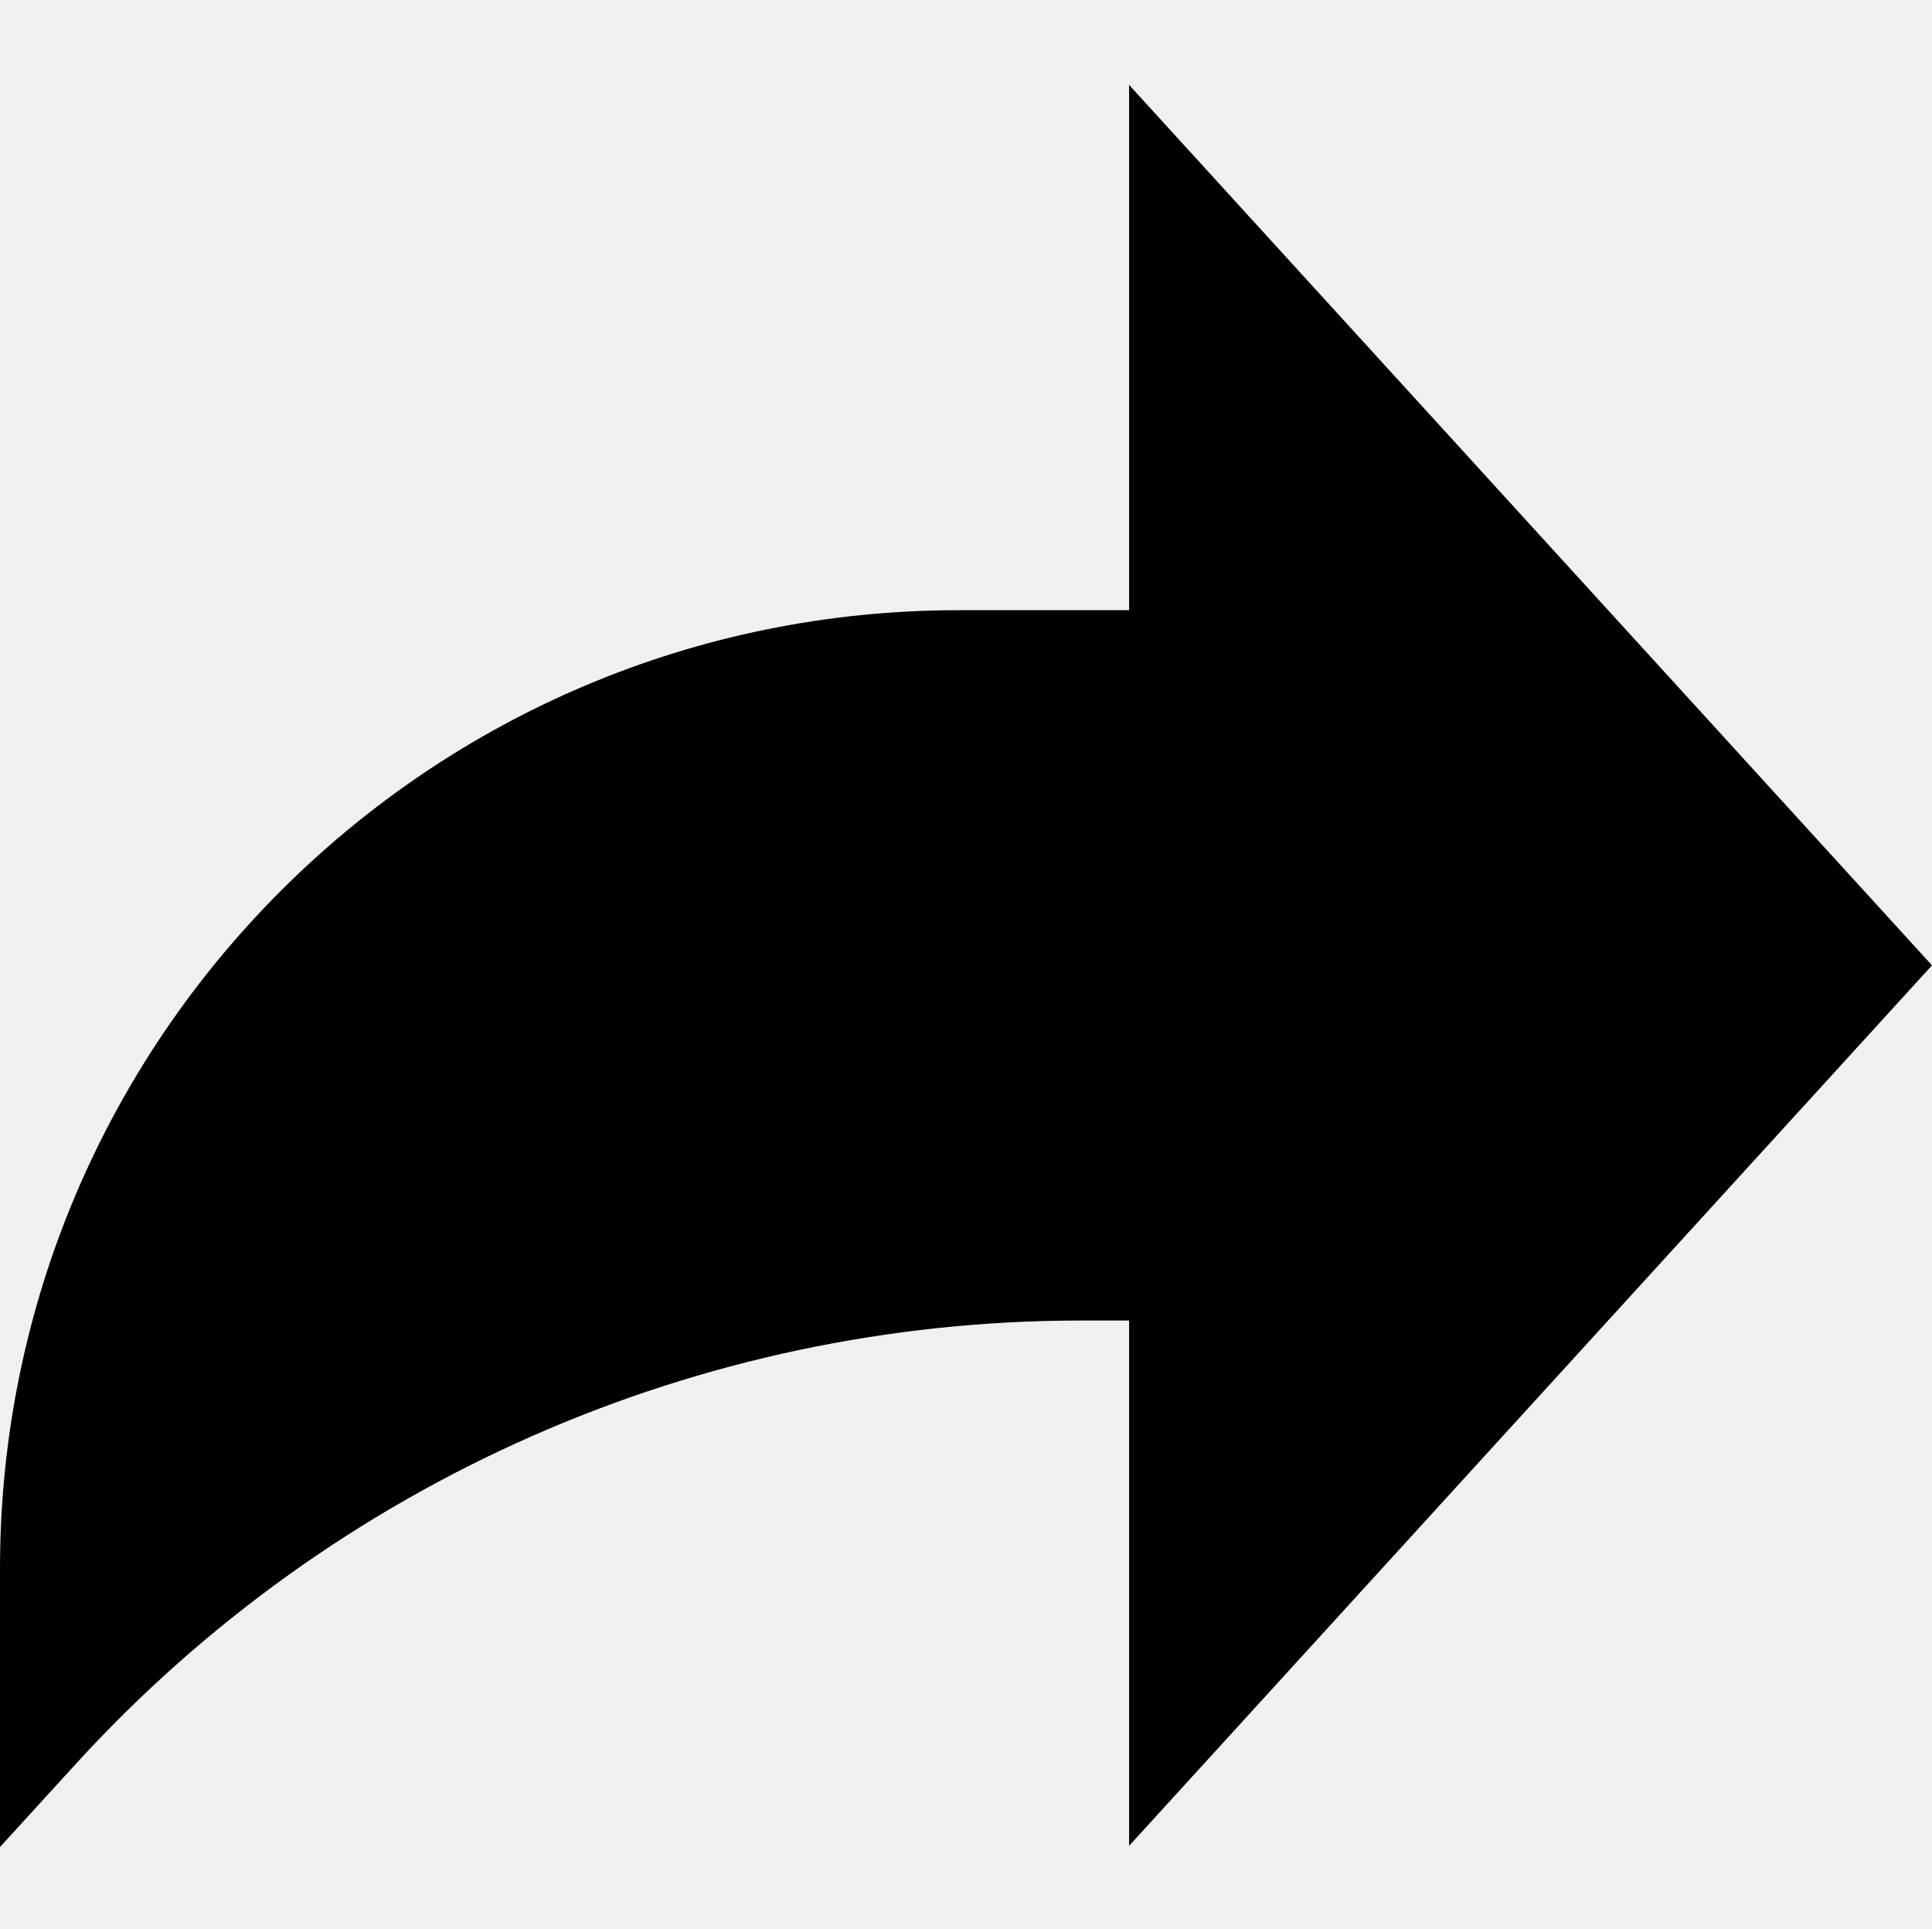
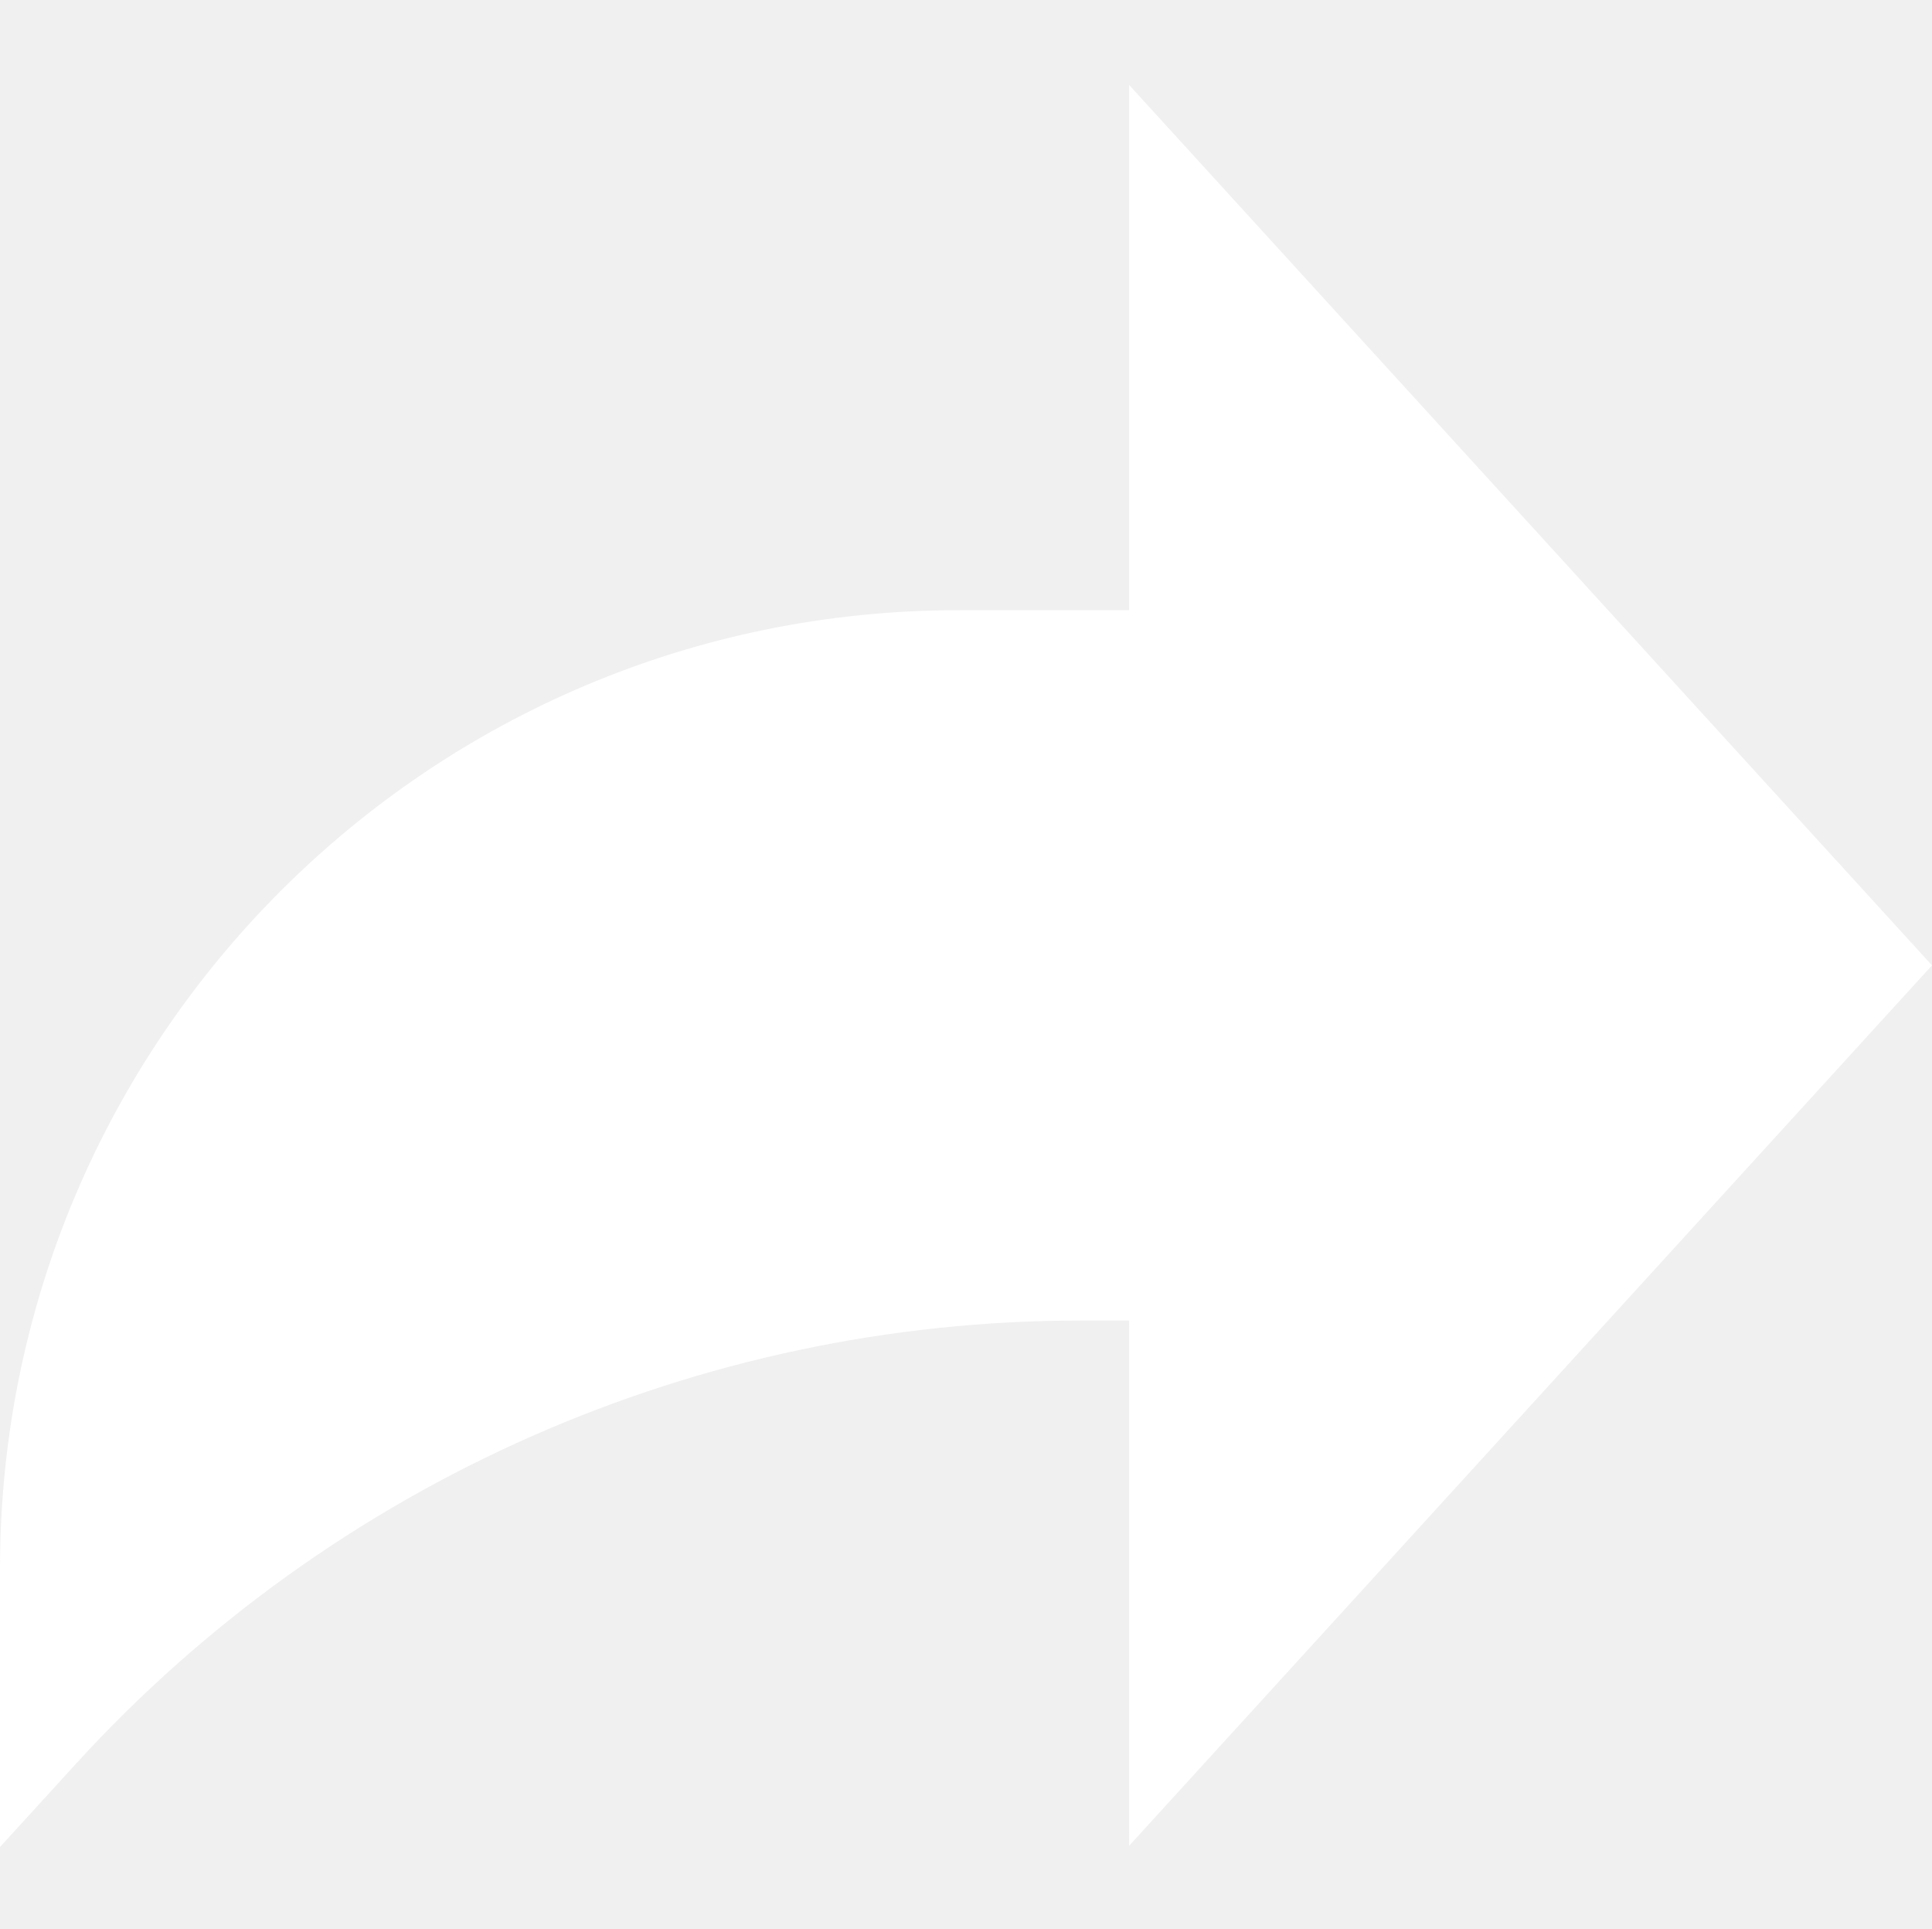
- <svg xmlns="http://www.w3.org/2000/svg" viewBox="0 -22 512 511">
+ <svg xmlns="http://www.w3.org/2000/svg" fill="#fff" viewBox="0 -22 512 511">
  <path d="m512 233.82-212.777-233.32v139.203h-45.238c-140.273 0-253.984 113.711-253.984 253.984v73.77l20.094-22.02c68.316-74.852 164.98-117.5 266.324-117.5h12.805v139.203zm0 0" />
</svg>
